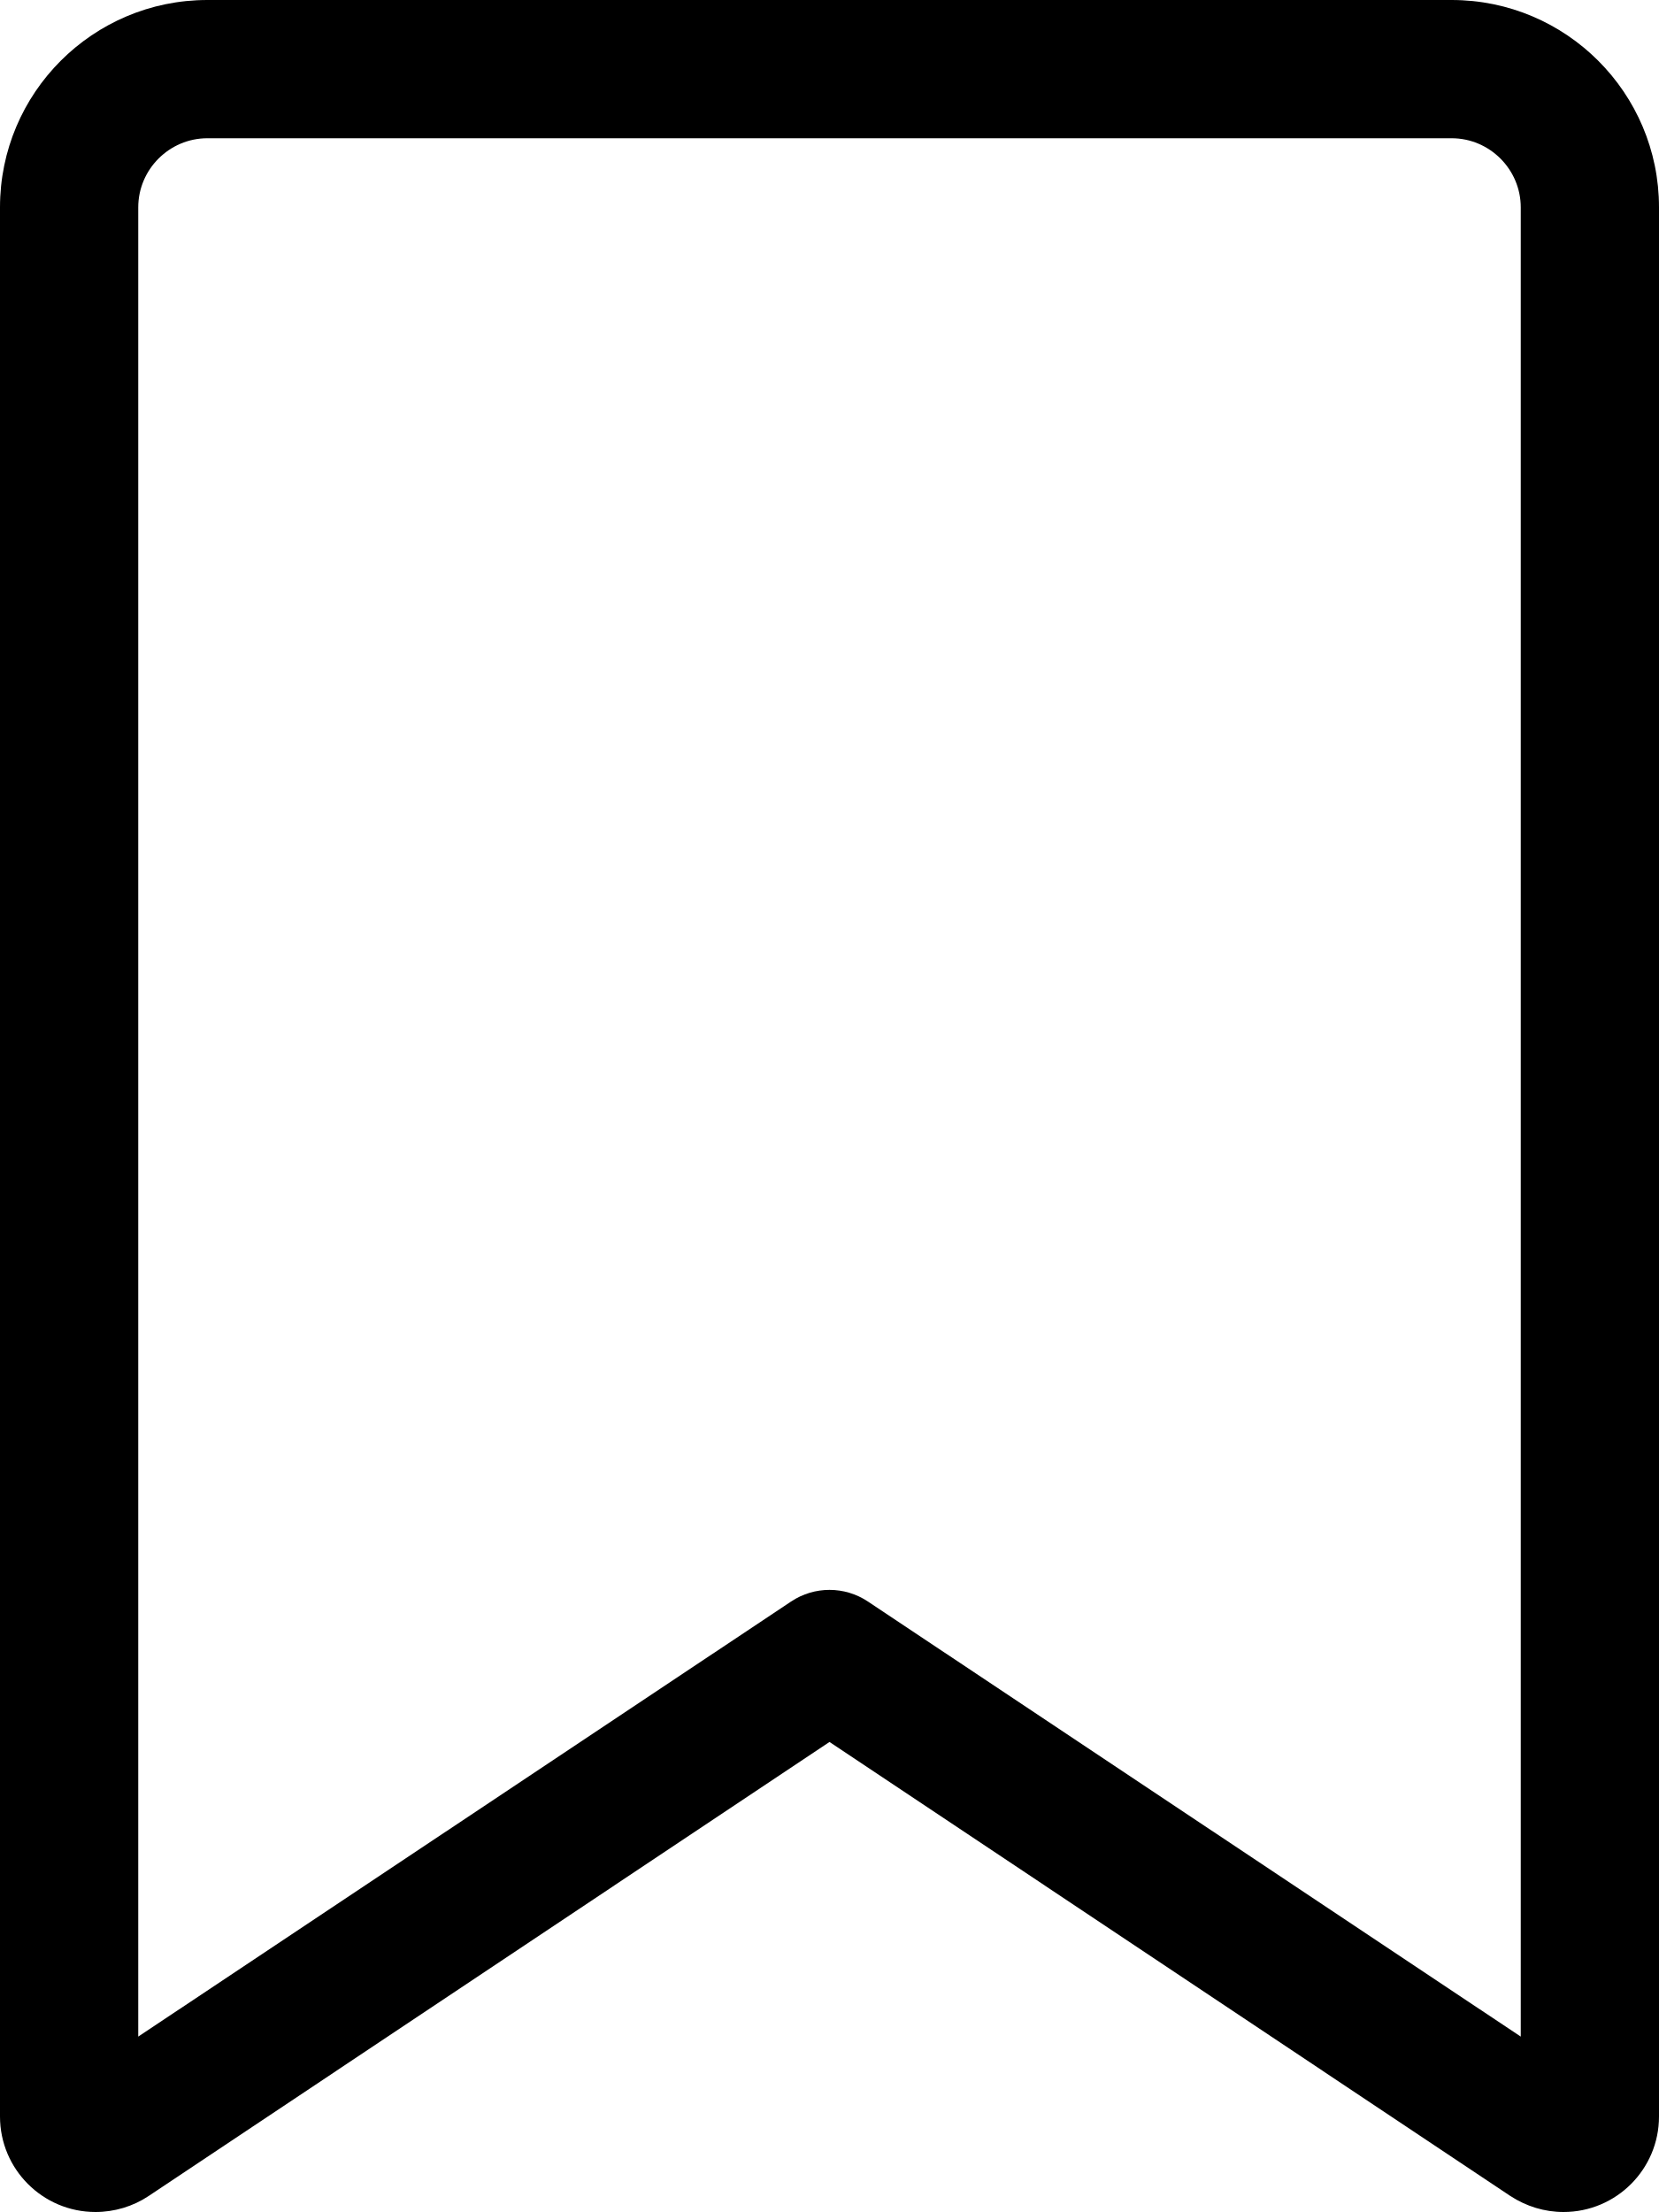
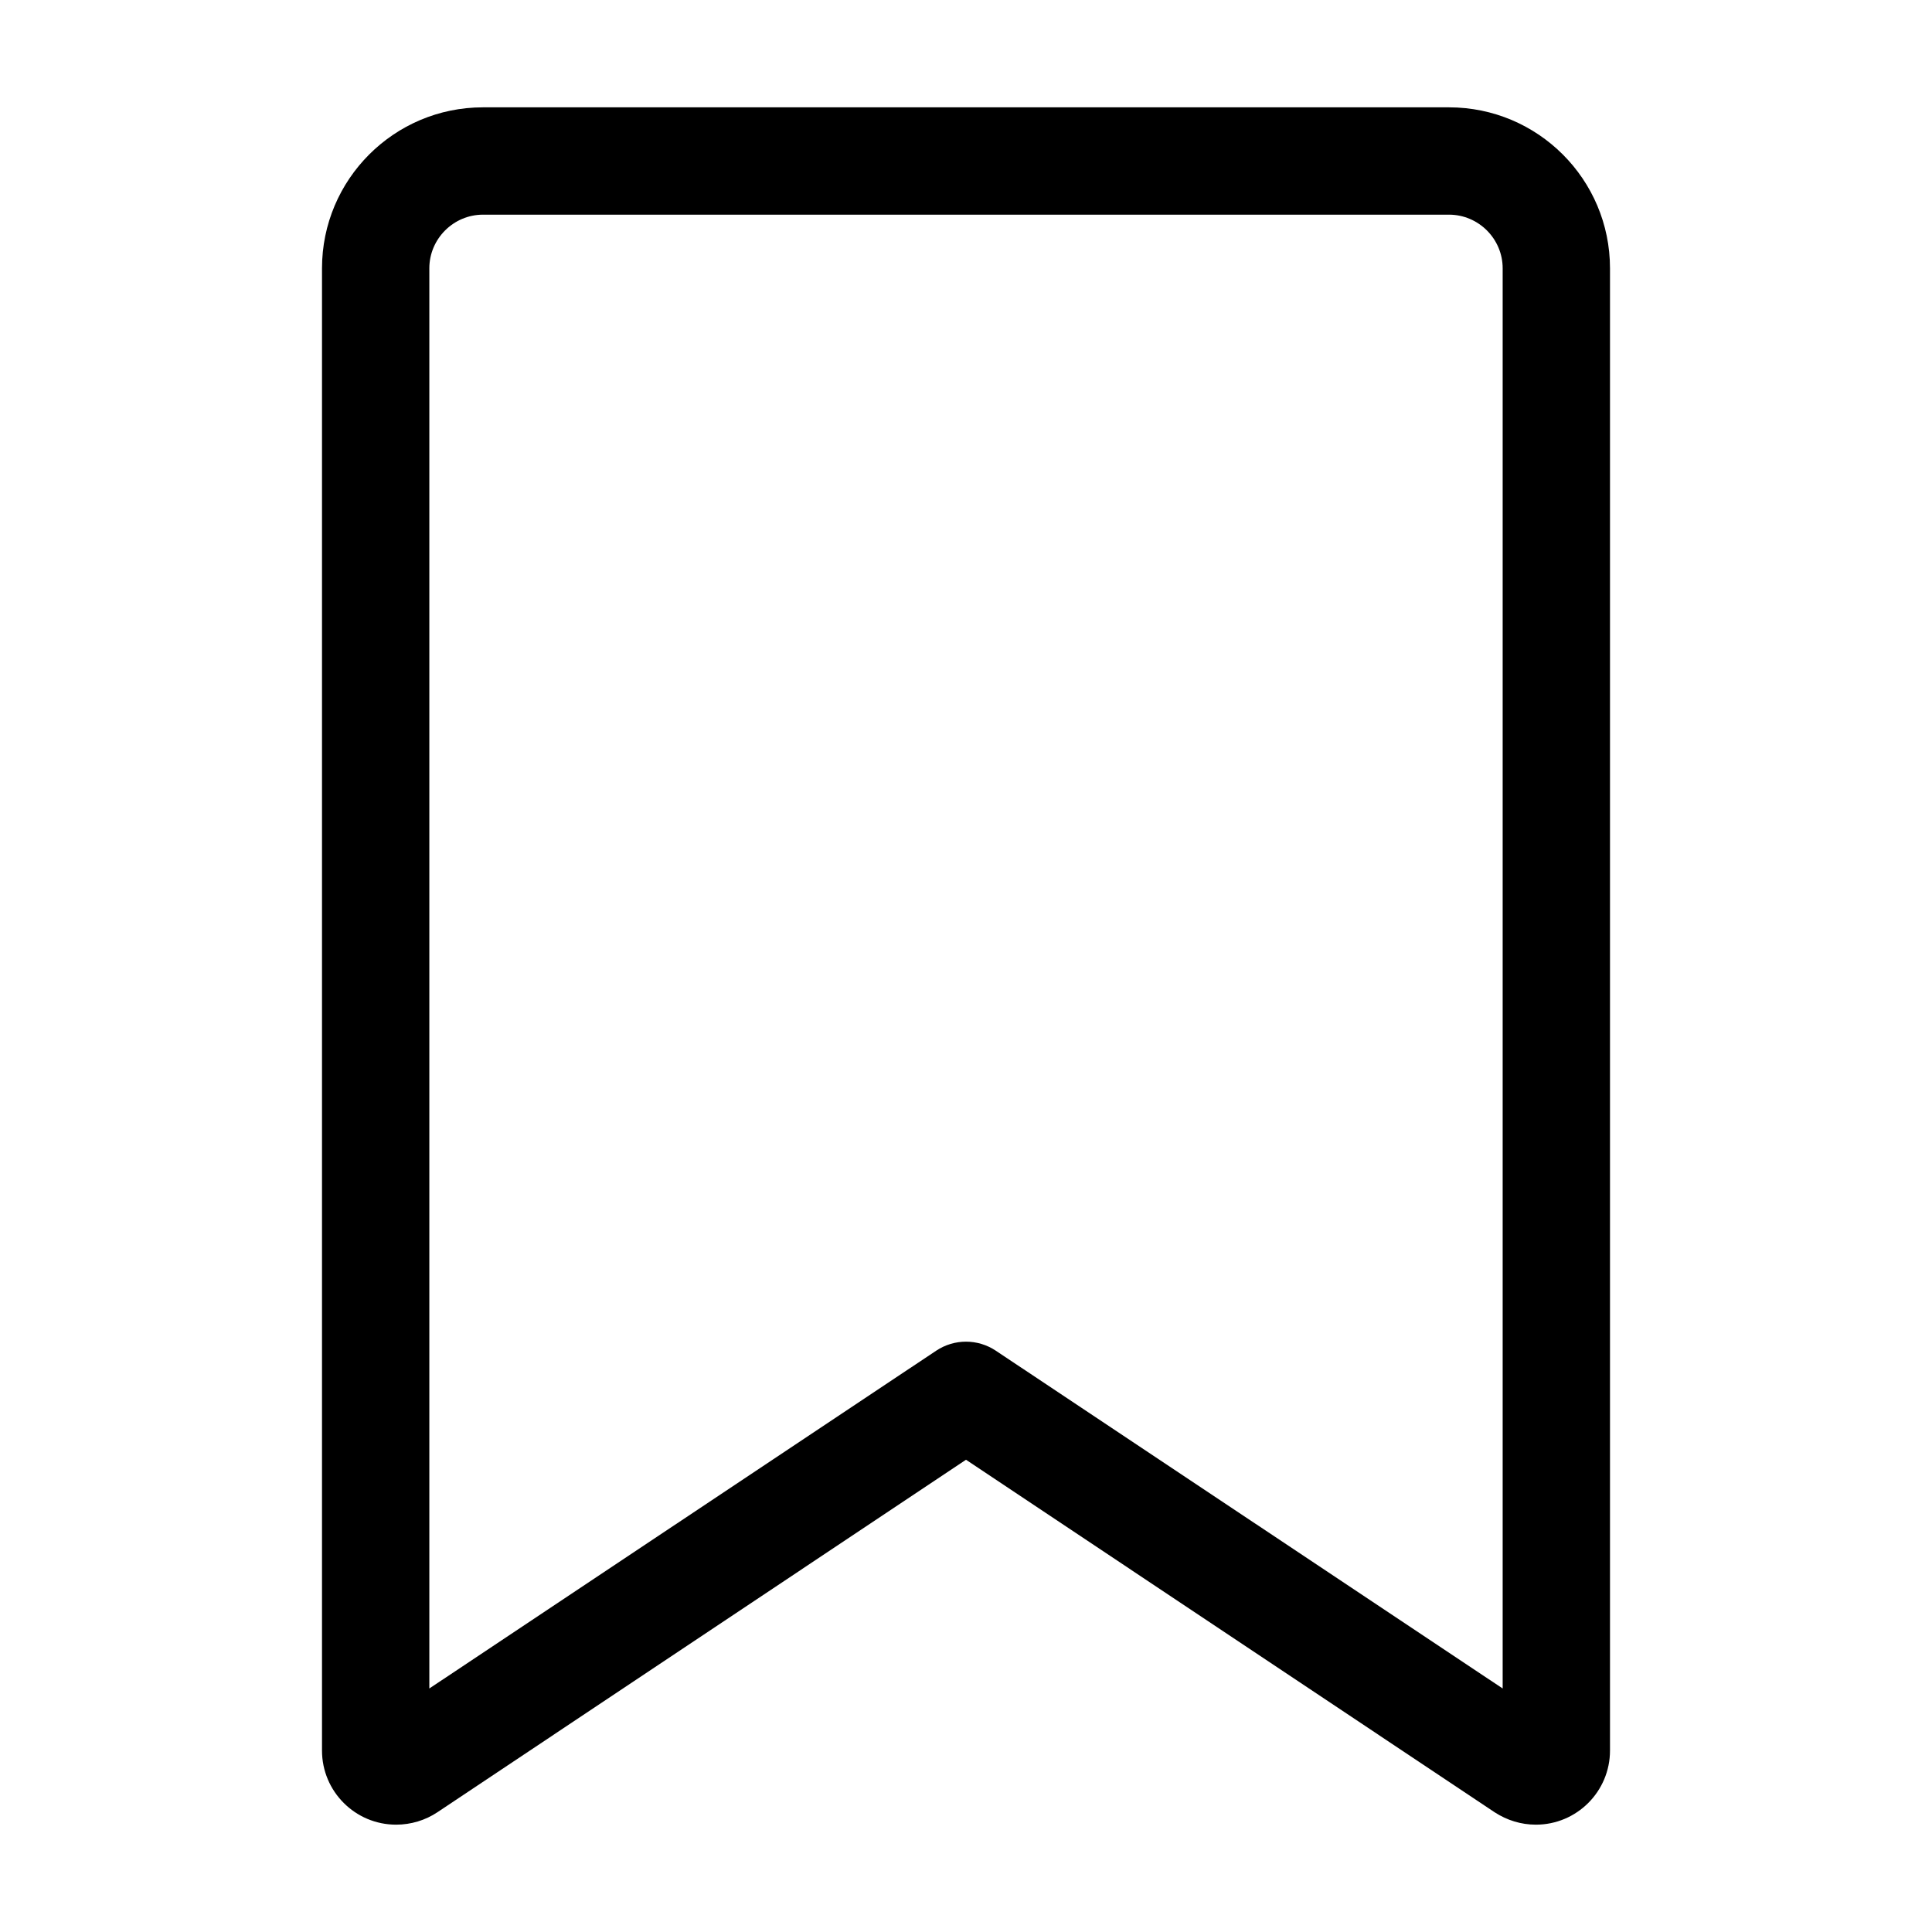
- <svg xmlns="http://www.w3.org/2000/svg" viewBox="0 0 384 512">
+ <svg xmlns="http://www.w3.org/2000/svg" viewBox="-96 -32 576 576">
  <path d="M0 48C0 21.5 21.5 0 48 0L336 0c26.5 0 48 21.5 48 48l0 441.9c0 12.2-9.9 22.1-22.1 22.1c-4.4 0-8.6-1.3-12.3-3.7L192 403.2 34.4 508.3c-3.6 2.4-7.9 3.7-12.3 3.7C9.9 512 0 502.1 0 489.9L0 48zM48 32c-8.8 0-16 7.2-16 16l0 423.4L183.1 370.7c5.4-3.6 12.4-3.6 17.8 0L352 471.4 352 48c0-8.8-7.2-16-16-16L48 32z" />
</svg>
